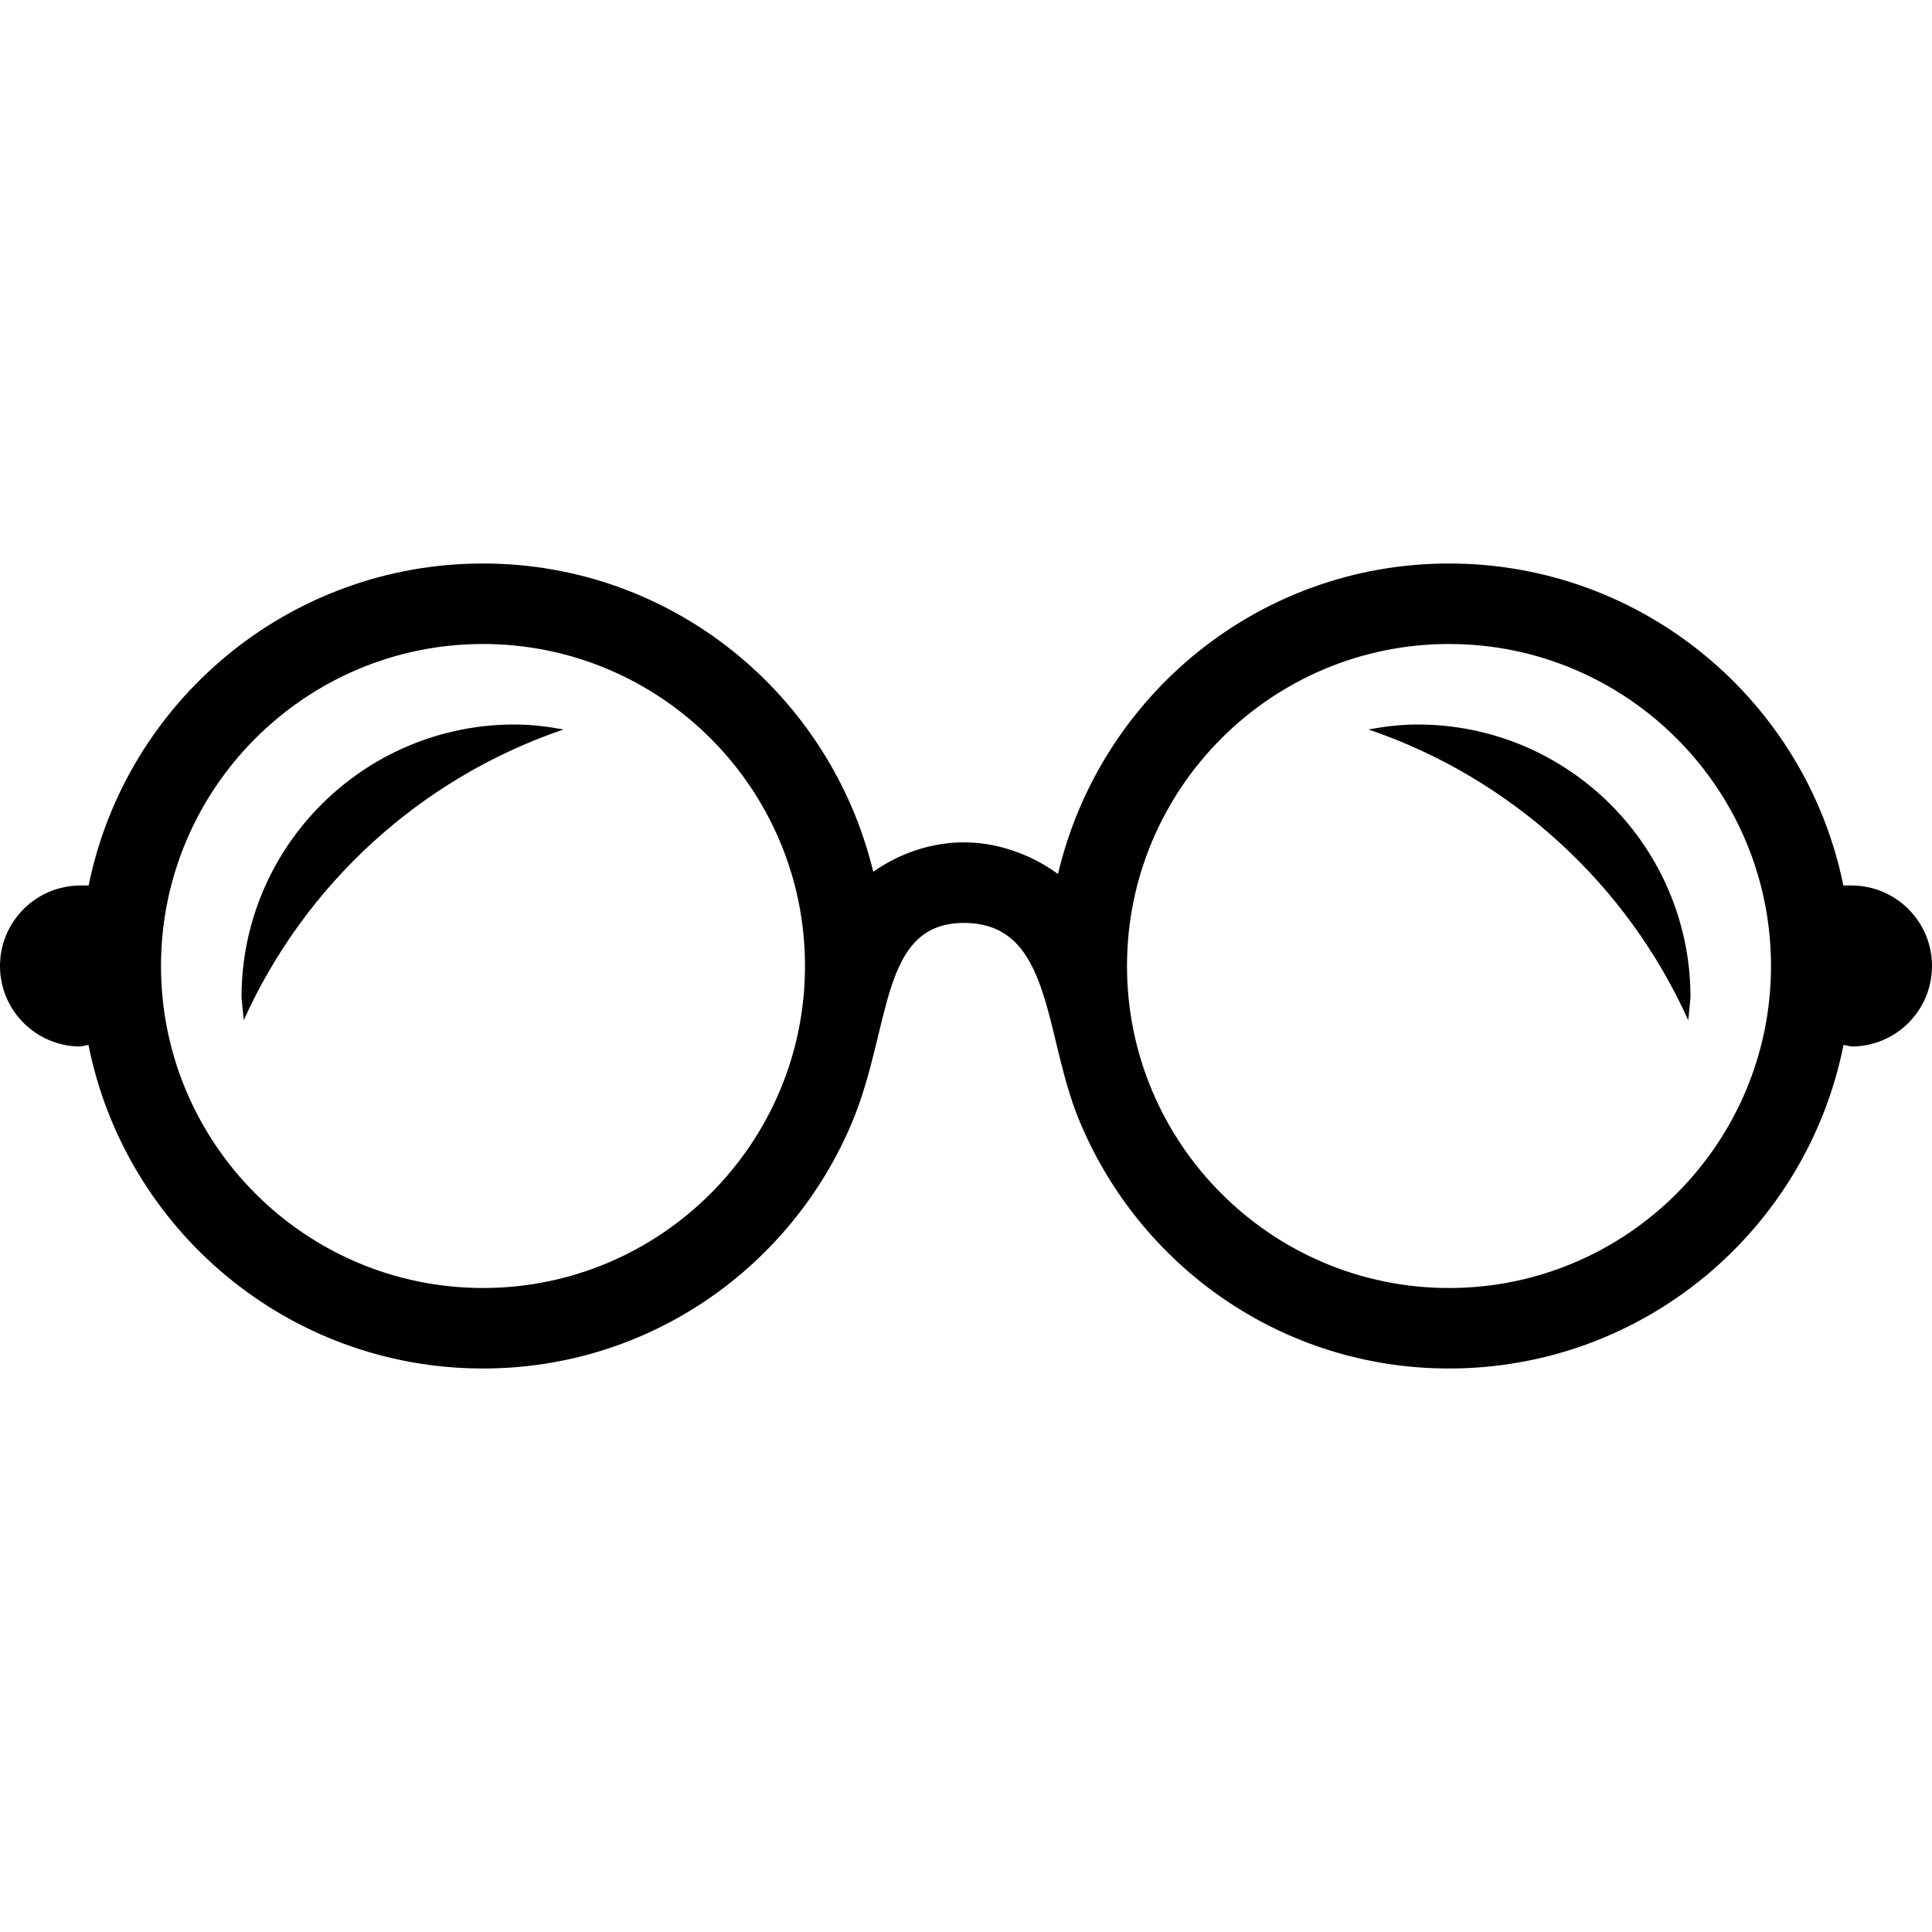
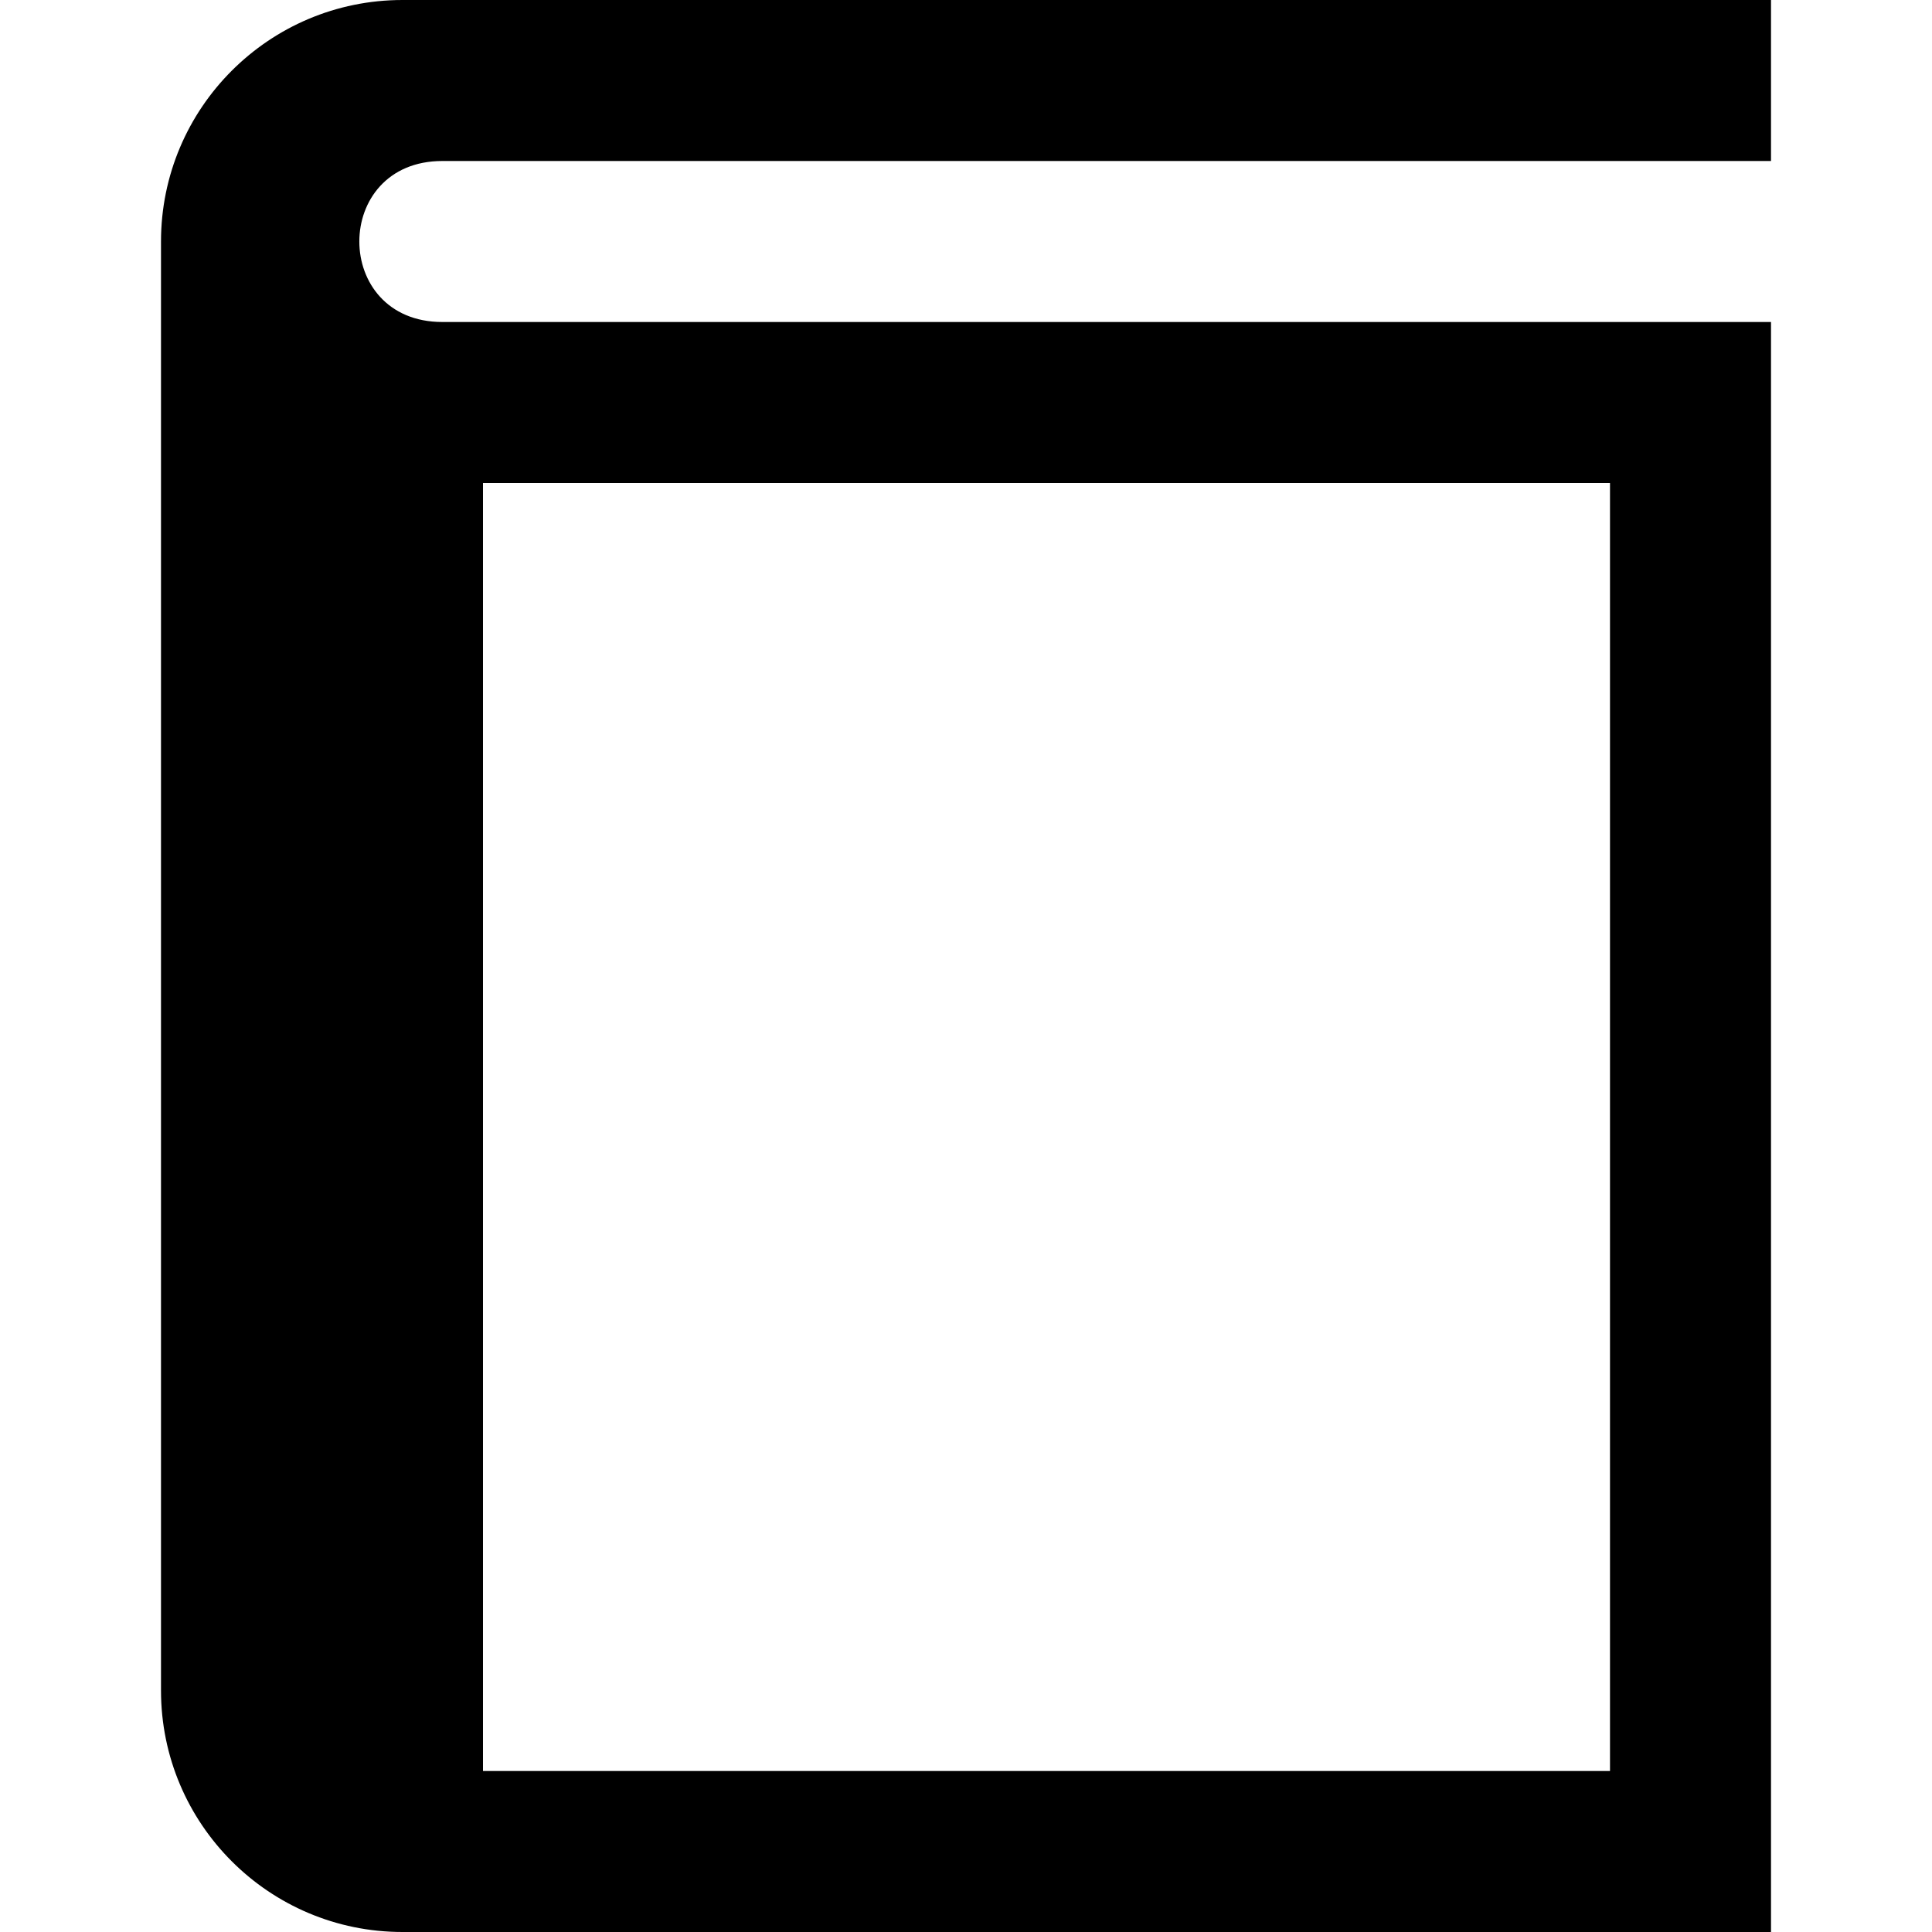
<svg xmlns="http://www.w3.org/2000/svg" width="24" height="24" viewBox="0 0 24 24">
-   <path d="M24 12c0 .552-.448 1-1 1l-.099-.02c-.456 2.292-2.475 4.02-4.901 4.02-2.082 0-3.85-1.277-4.596-3.088-.441-1.071-.326-2.447-1.429-2.447-1.053 0-.897 1.303-1.392 2.481-.754 1.793-2.514 3.054-4.583 3.054-2.425 0-4.445-1.728-4.901-4.02l-.099.02c-.552 0-1-.448-1-1s.448-1 1-1h.101c.463-2.282 2.481-4 4.899-4 2.357 0 4.319 1.636 4.848 3.83.343-.243.743-.366 1.126-.366.39 0 .809.131 1.169.393.519-2.209 2.491-3.857 4.857-3.857 2.419 0 4.436 1.718 4.899 4h.101c.552 0 1 .448 1 1zm-14 0c0-2.206-1.794-4-4-4s-4 1.794-4 4 1.794 4 4 4 4-1.794 4-4zm12 0c0-2.206-1.794-4-4-4s-4 1.794-4 4 1.794 4 4 4 4-1.794 4-4zm-5-2.938c.198-.037.401-.062.609-.062 1.872 0 3.391 1.518 3.391 3.391l-.028.283c-.762-1.693-2.201-3.01-3.972-3.612zm-13.972 3.611l-.028-.282c0-1.873 1.519-3.391 3.391-3.391.208 0 .411.025.609.062-1.771.602-3.21 1.919-3.972 3.611z" />
+   <path d="M5.495 2h16.505v-2h-17c-1.657 0-3 1.343-3 3v18c0 1.657 1.343 3 3 3h17v-20h-16.505c-1.375 0-1.375-2 0-2zm.505 4h14v16h-14v-16z" />
</svg>
